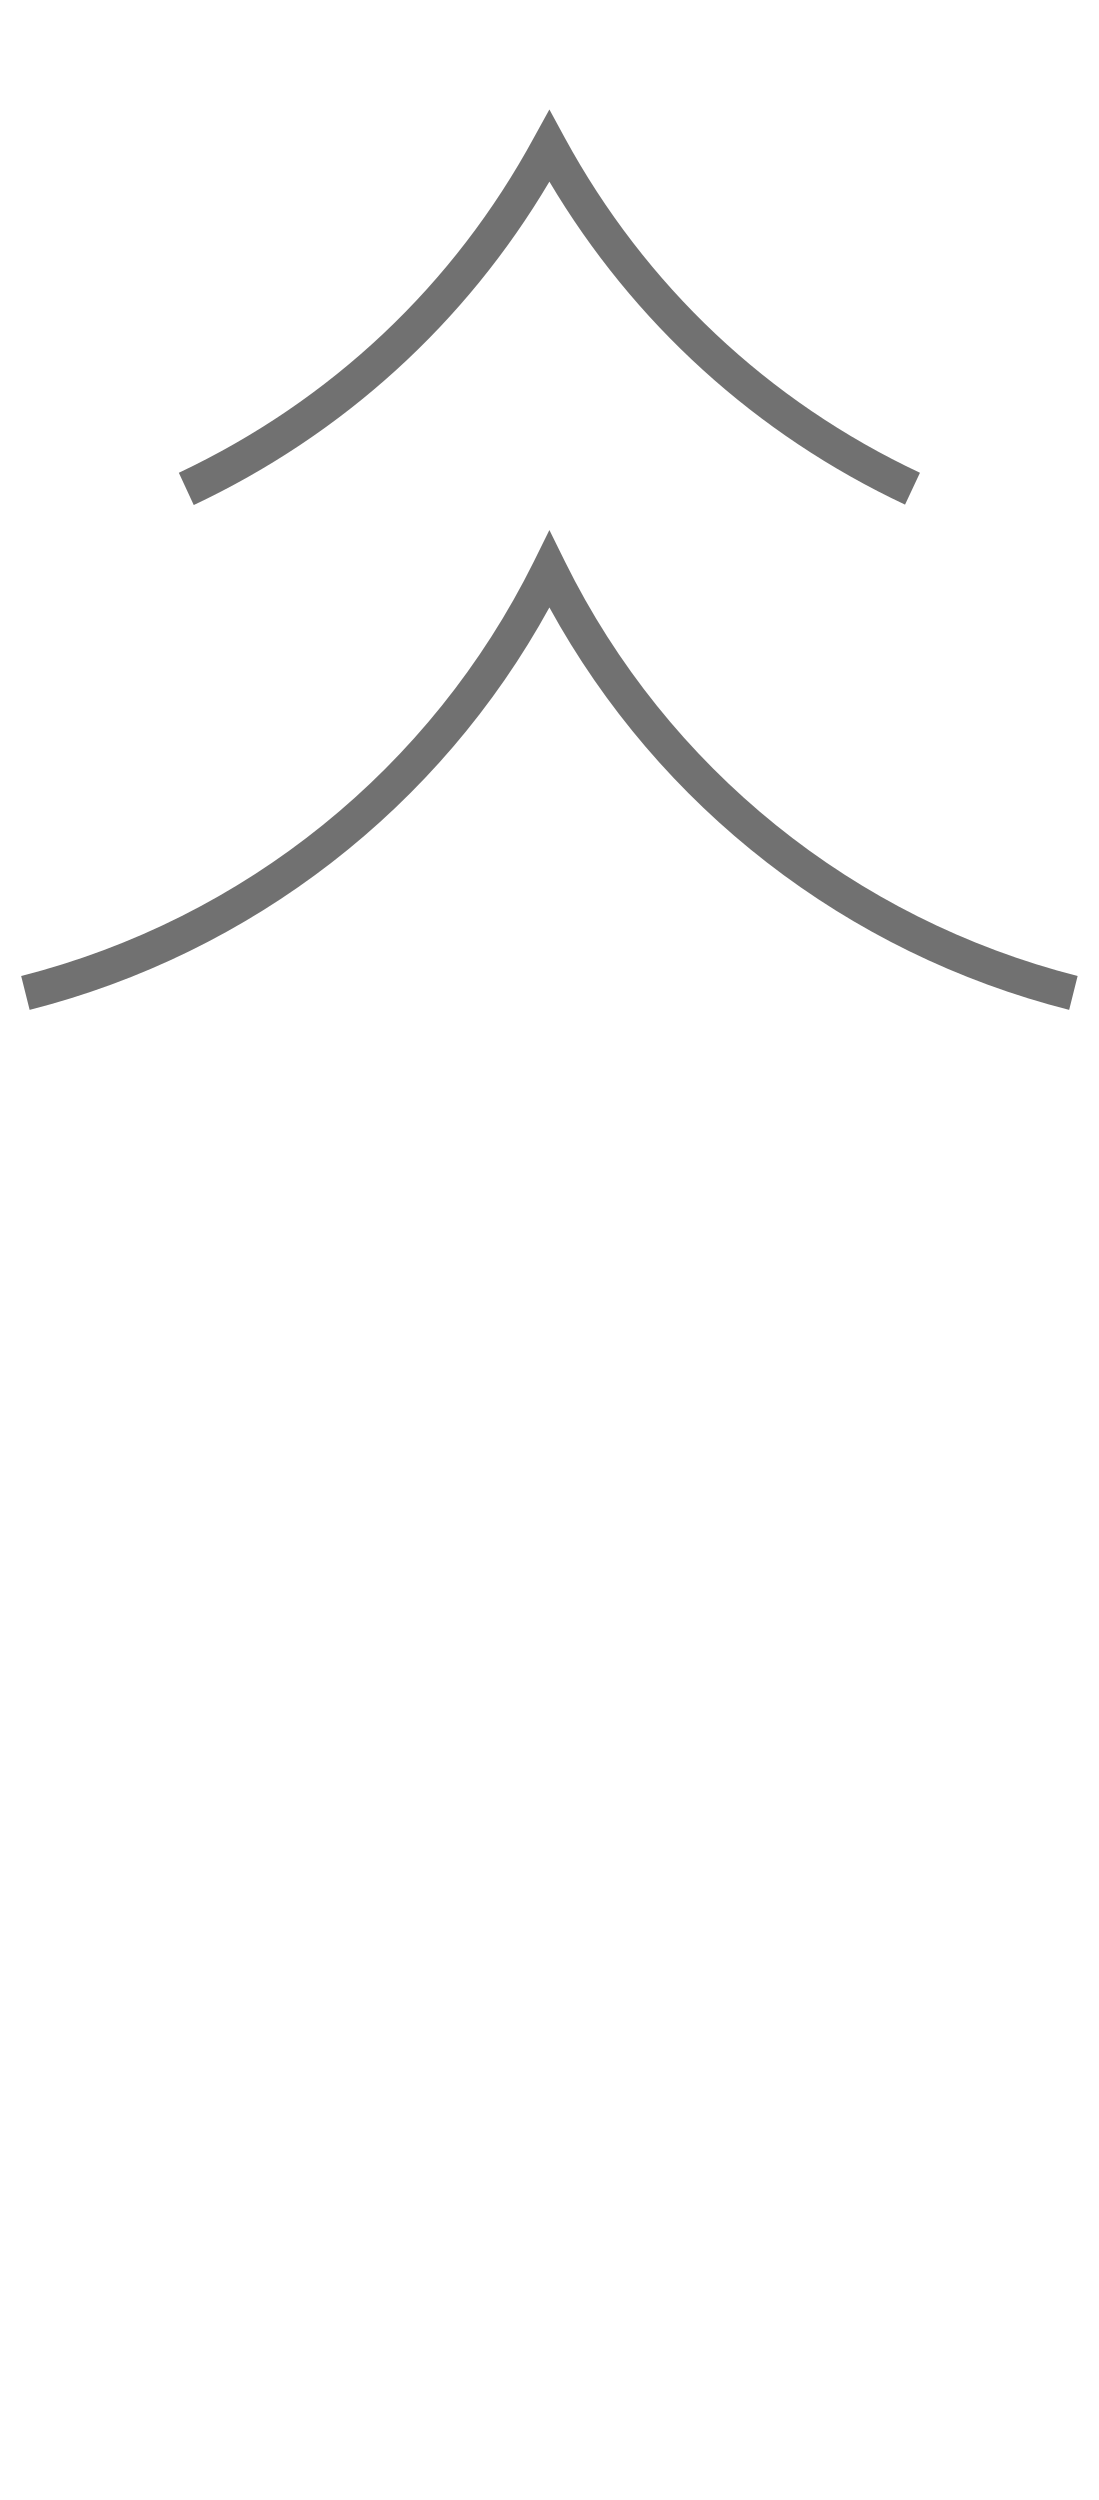
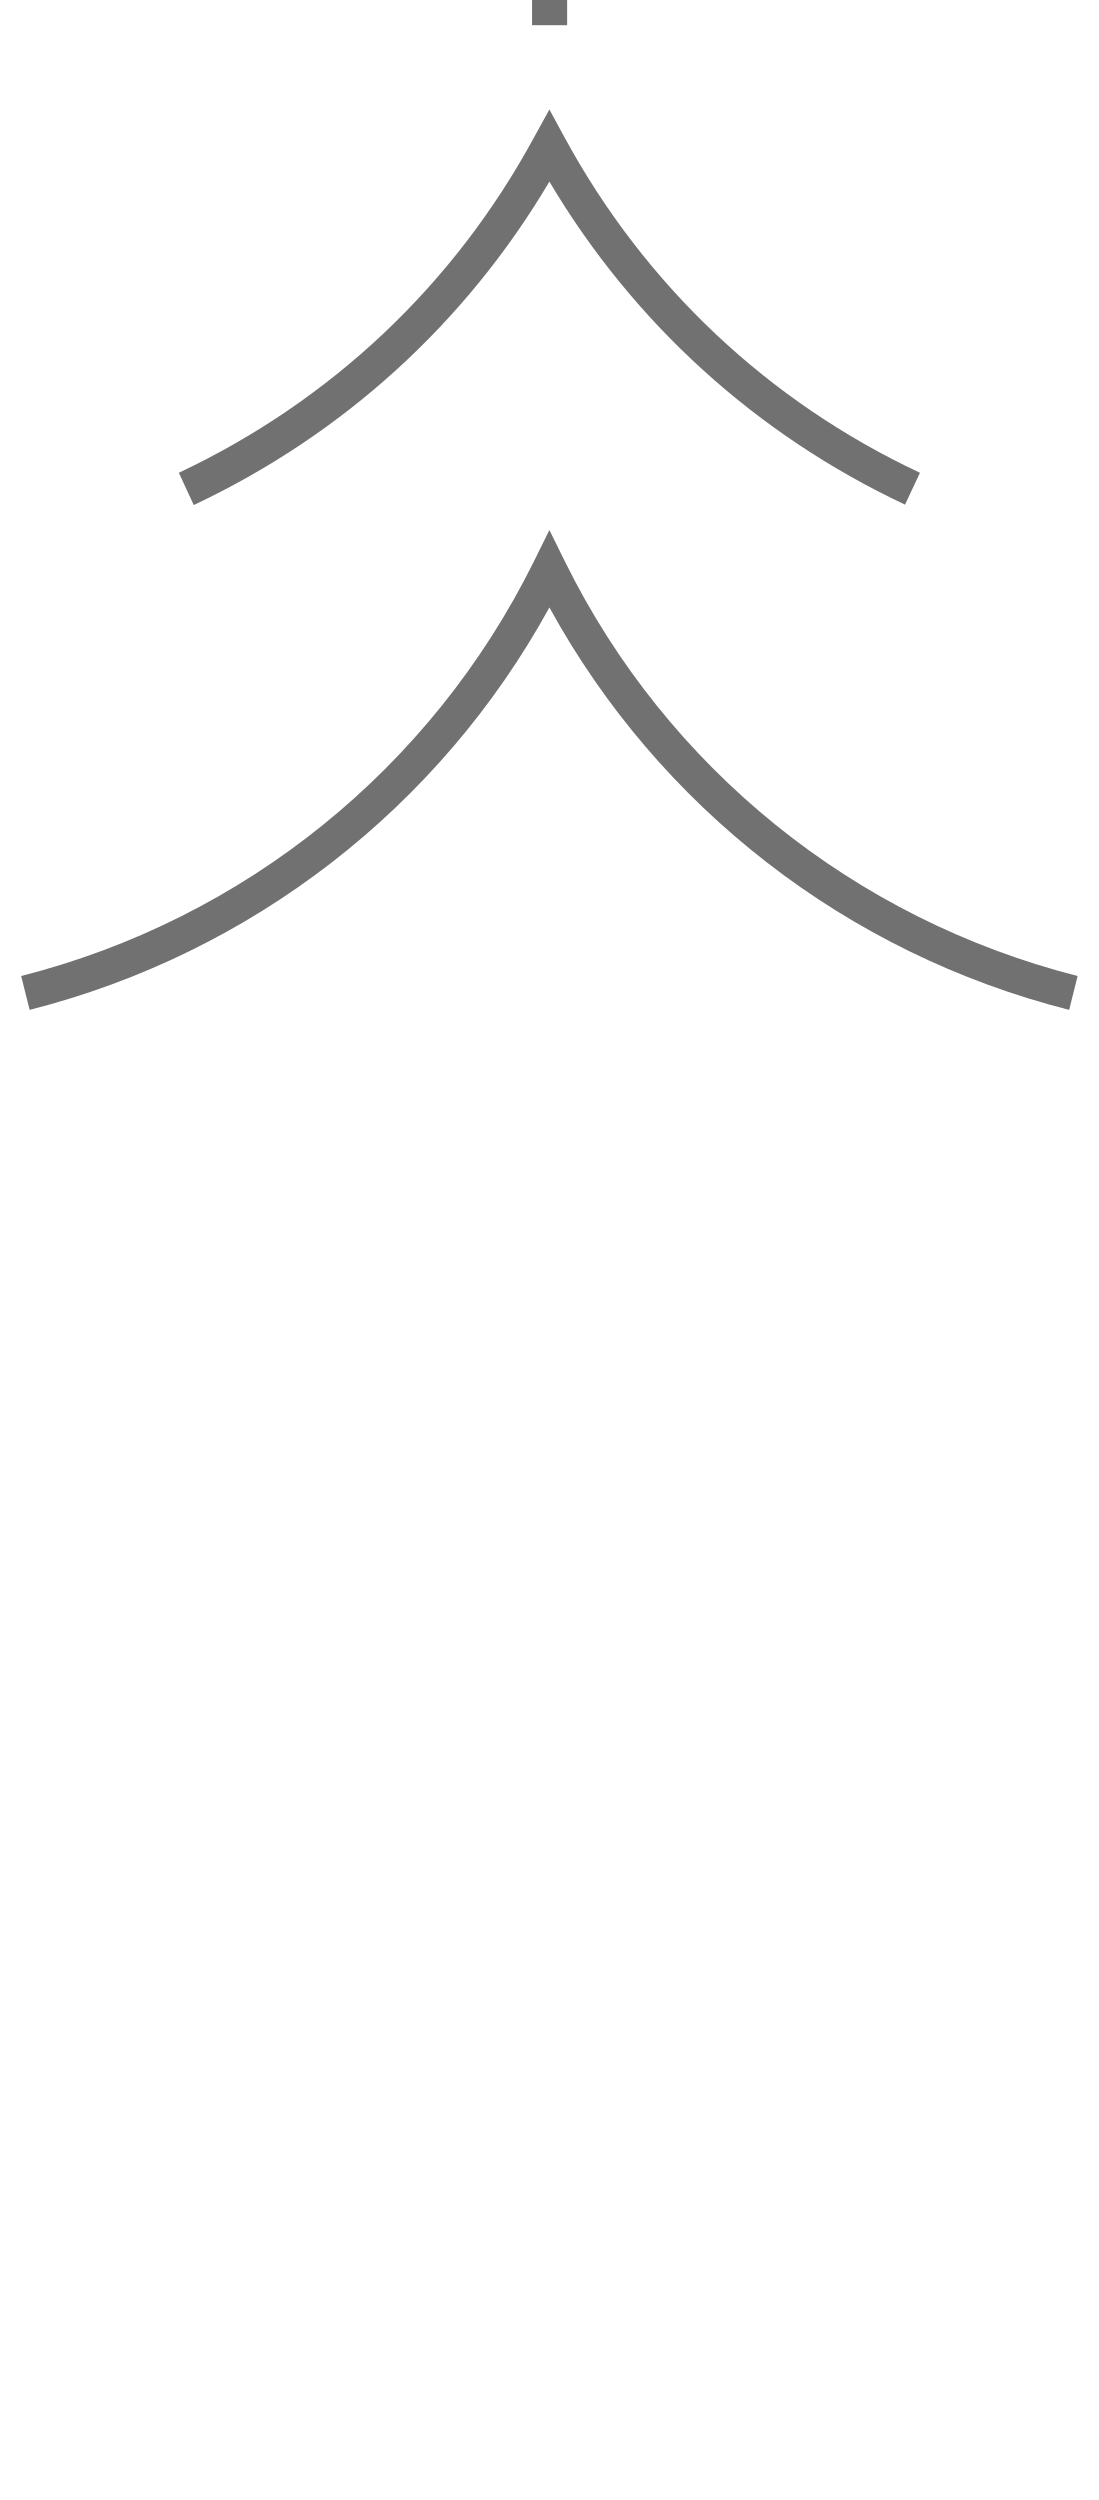
<svg xmlns="http://www.w3.org/2000/svg" version="1.1" id="svg2" x="0px" y="0px" width="2.725px" height="6.2px" viewBox="0 0 2.725 6.2" enable-background="new 0 0 2.725 6.2" xml:space="preserve">
  <g id="positionedConiferousTreeSymbol" transform="matrix(1,0,0,-1,1.3625,1.5125)">
    <g id="polyline4">
-       <rect x="-0.043" y="1.45" fill="#717171" width="0.087" height="-3" />
+       <rect x="-0.043" y="1.45" fill="#717171" width="0.087" height="3" />
    </g>
    <g id="path6">
      <path fill="#717171" d="M1.289-0.992C0.737-0.852,0.272-0.49,0,0.006C-0.272-0.49-0.738-0.852-1.289-0.992L-1.31-0.908    c0.554,0.141,1.017,0.515,1.271,1.027L0,0.198l0.039-0.079C0.292-0.393,0.756-0.767,1.31-0.908L1.289-0.992z" />
    </g>
    <g id="path8">
      <path fill="#717171" d="M0.882,0.261C0.512,0.435,0.208,0.712,0,1.062C-0.208,0.711-0.511,0.435-0.882,0.26l-0.037,0.08    c0.377,0.178,0.682,0.465,0.881,0.832L0,1.241l0.038-0.07C0.237,0.805,0.542,0.517,0.919,0.34L0.882,0.261z" />
    </g>
  </g>
</svg>
